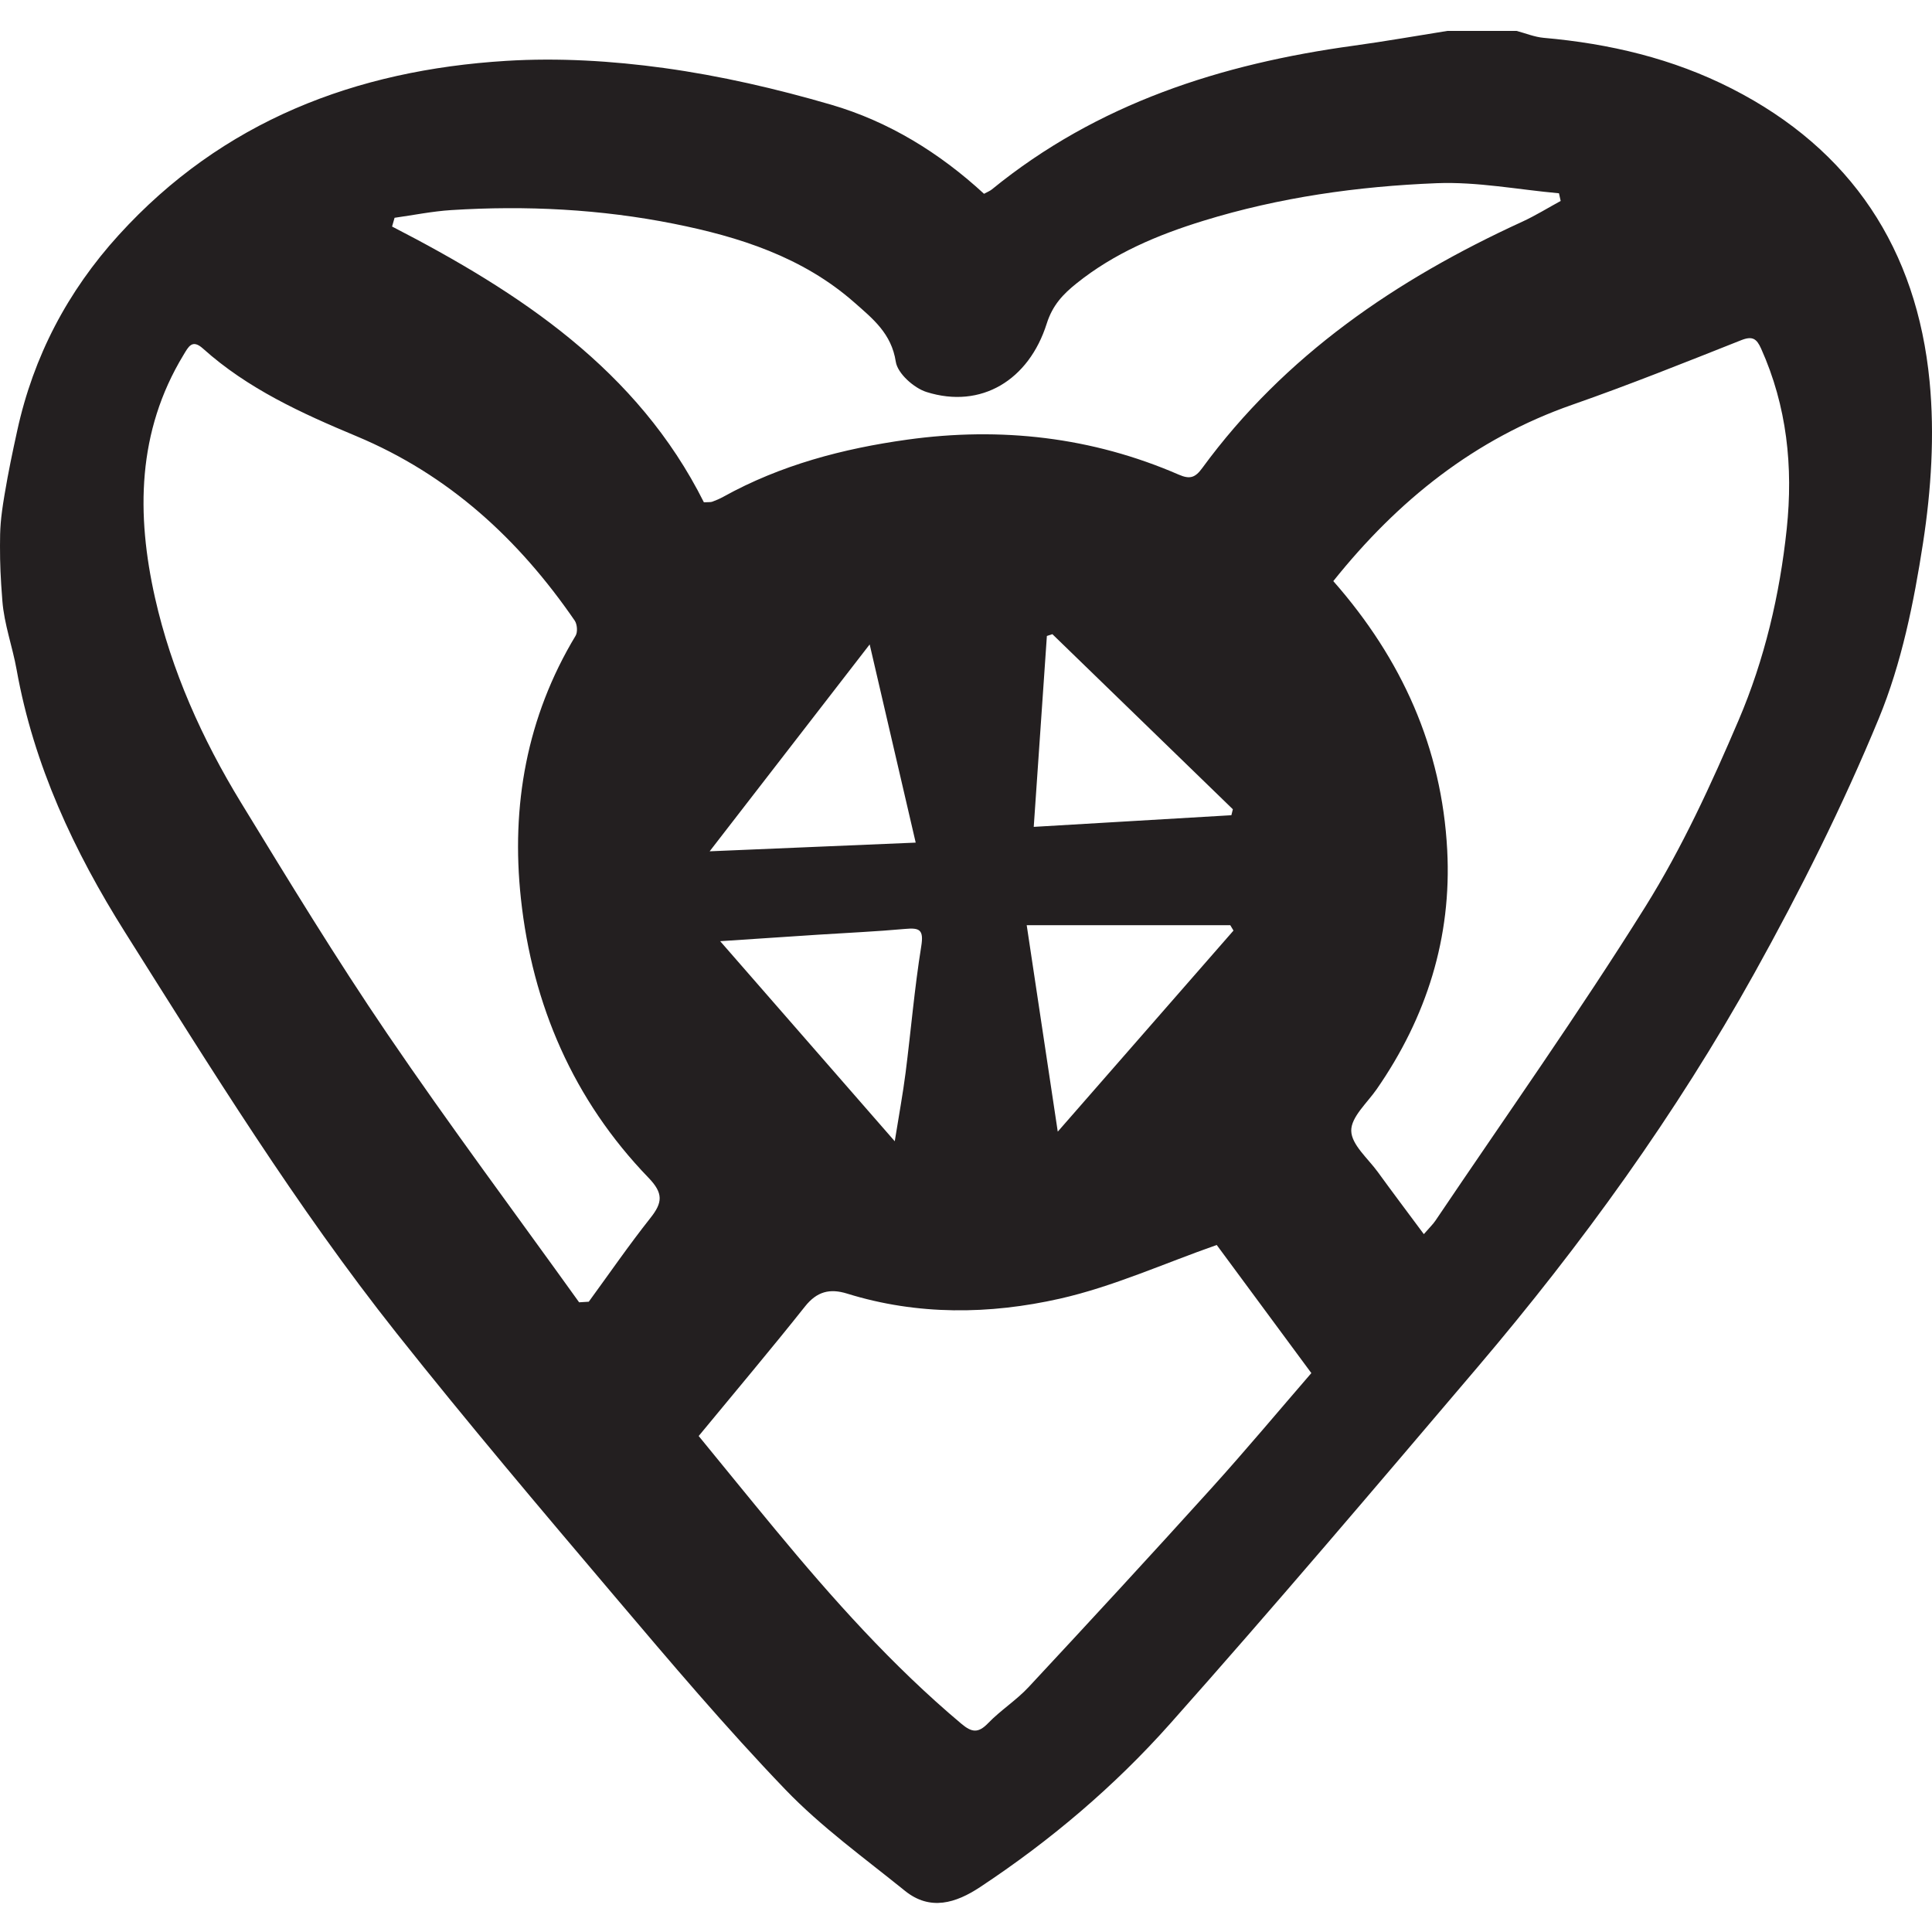
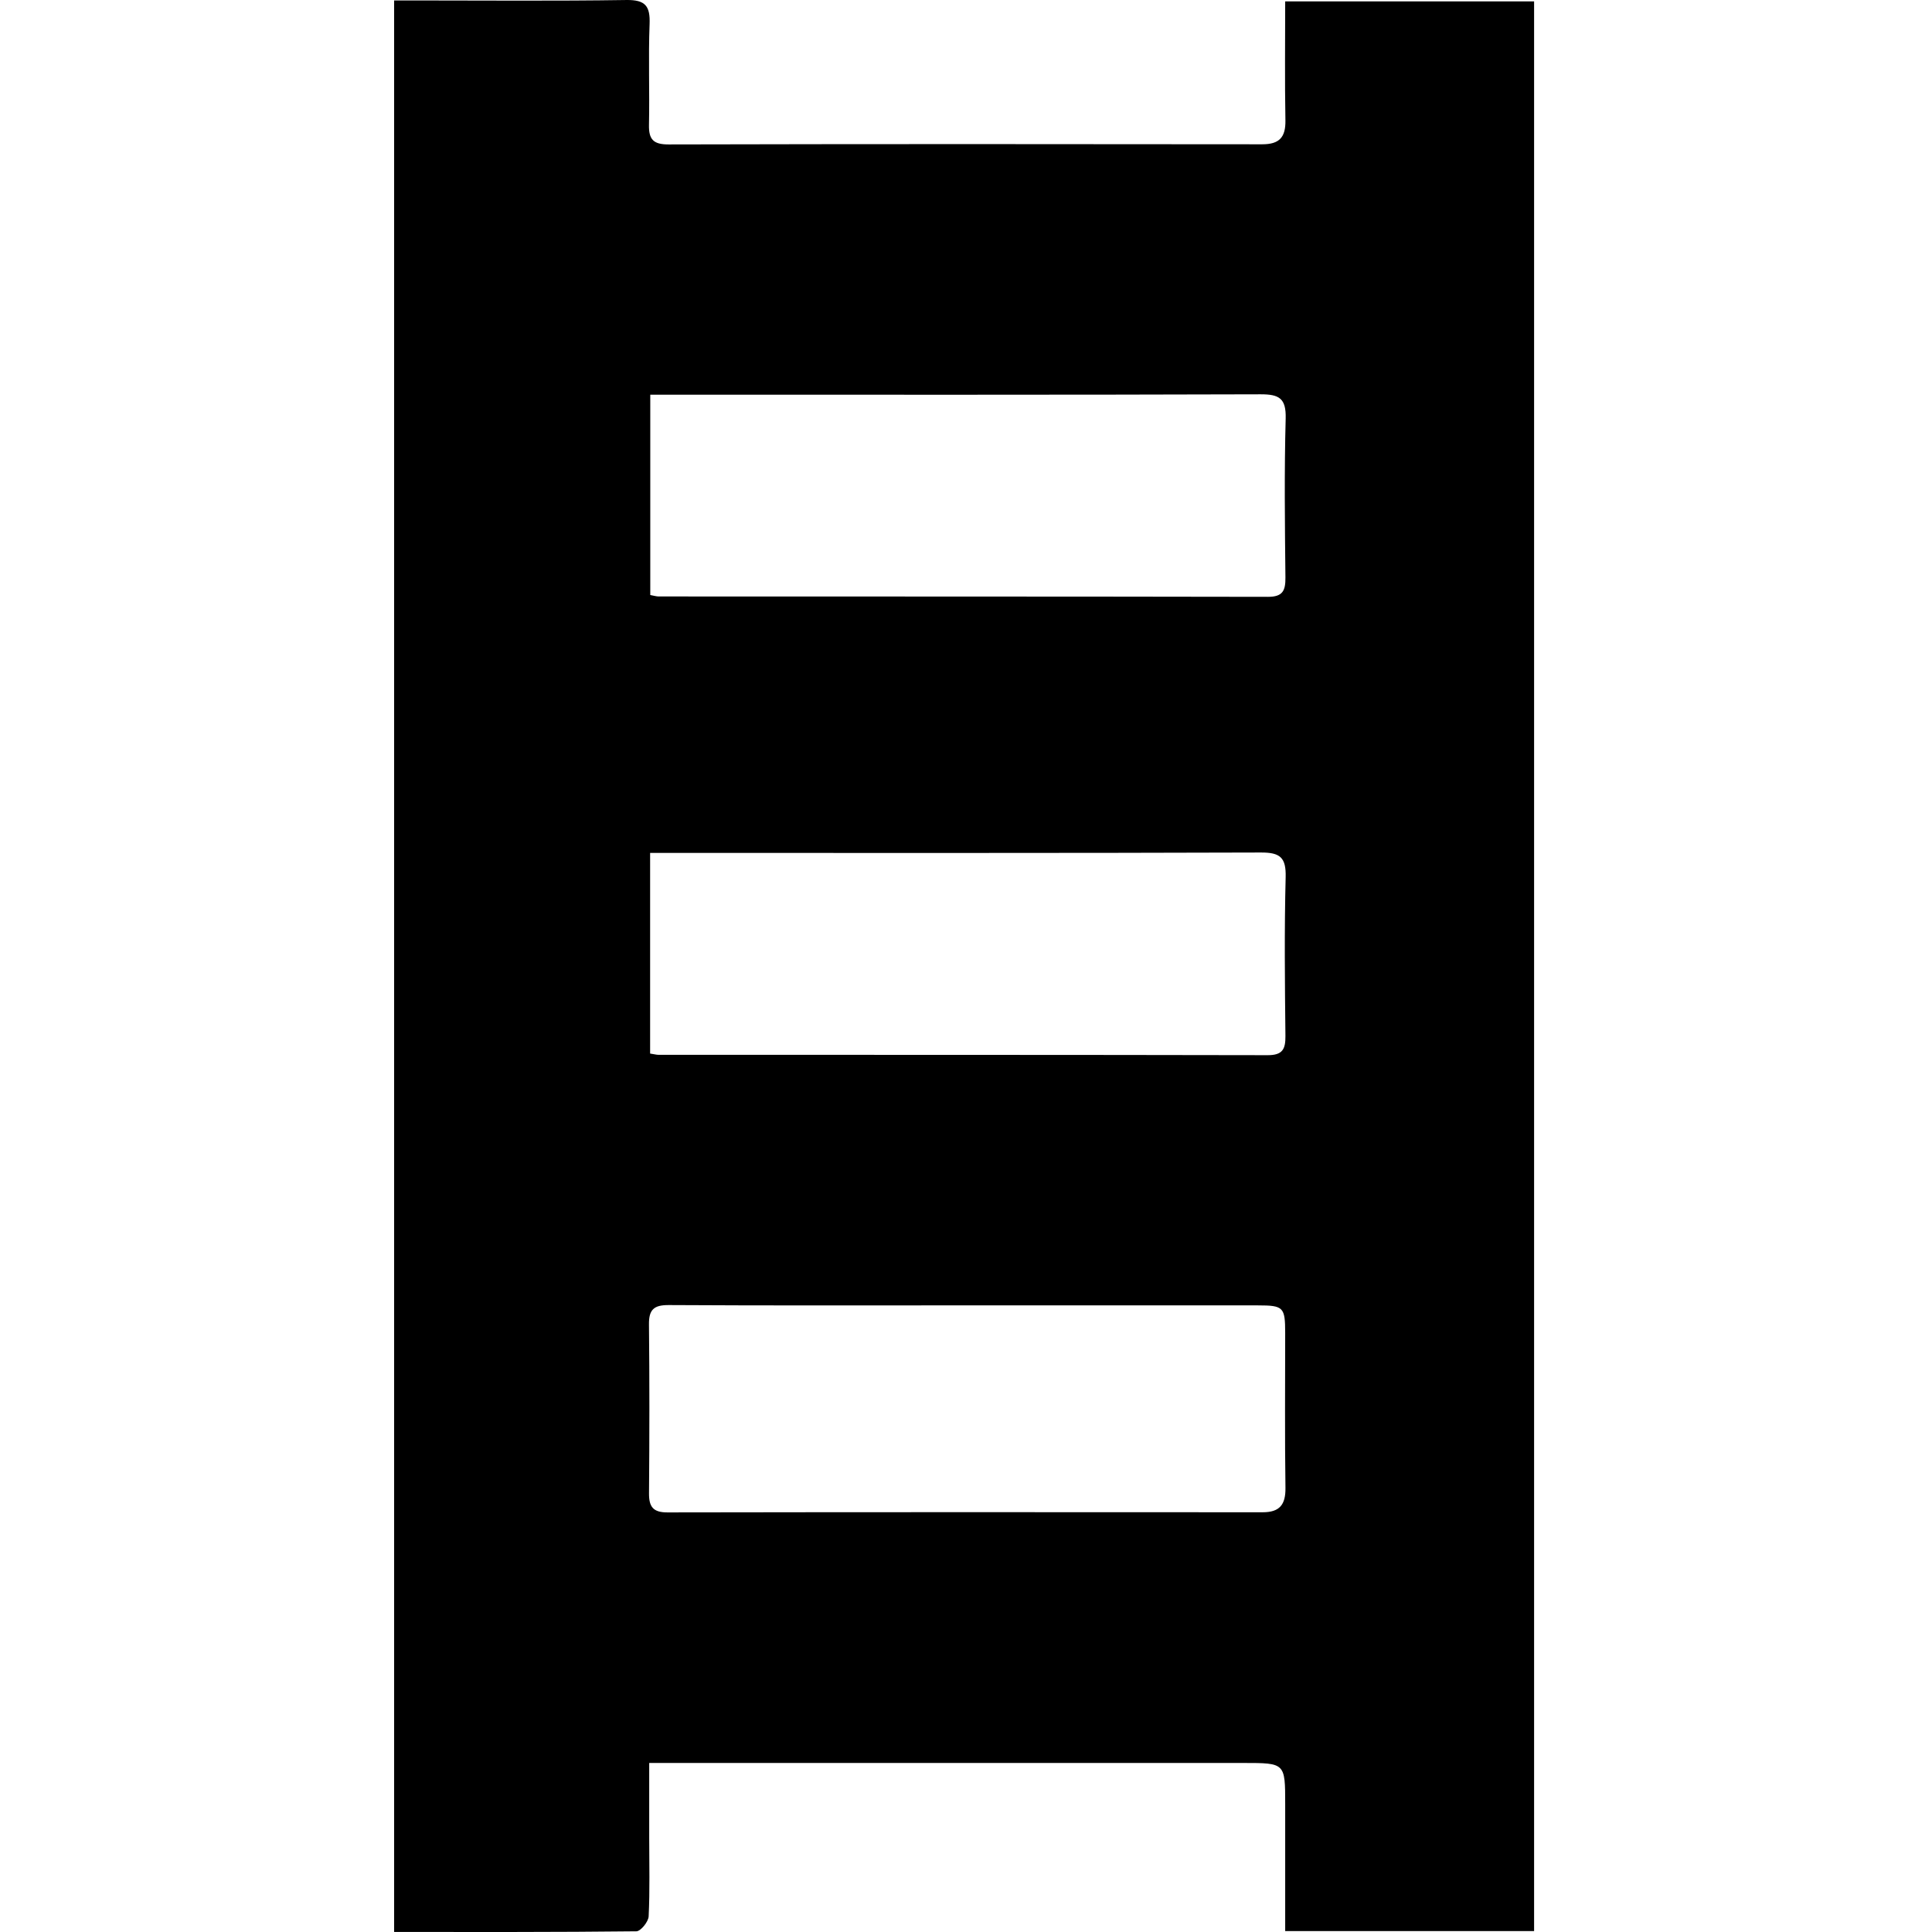
<svg xmlns="http://www.w3.org/2000/svg" width="500px" height="500px" viewBox="0 0 500 500" version="1.1">
  <defs />
  <g id="Artboard" stroke="none" stroke-width="1" fill="none" fill-rule="evenodd">
-     <path d="M318.679,210.978 C318.806,210.465 318.933,209.951 319.062,209.437 C303.493,194.333 287.926,179.228 272.356,164.124 C271.881,164.278 271.406,164.434 270.932,164.589 C269.815,180.806 268.701,197.022 267.532,213.992 C285.442,212.936 302.061,211.958 318.679,210.978 Z M225.07,166.777 C210.986,184.986 197.751,202.097 183.658,220.317 C202.184,219.536 219.015,218.826 236.982,218.069 C233.065,201.203 229.273,184.874 225.07,166.777 Z M186.38,243.577 C201.735,261.176 216.293,277.86 231.561,295.359 C232.652,288.533 233.664,283.114 234.361,277.655 C235.752,266.747 236.664,255.767 238.414,244.921 C239.108,240.618 238.022,240.058 234.25,240.403 C226.77,241.087 219.257,241.408 211.76,241.896 C203.76,242.417 195.762,242.955 186.38,243.577 Z M265.711,239.435 C268.355,257.02 270.936,274.177 273.747,292.869 C289.479,274.869 304.351,257.85 319.225,240.832 C318.947,240.367 318.668,239.901 318.391,239.435 L265.711,239.435 Z M102.114,56.362 C101.898,57.116 101.683,57.873 101.469,58.627 C134.565,75.692 164.999,95.736 182.165,129.993 C183.335,129.923 183.89,130.005 184.354,129.837 C185.334,129.483 186.302,129.06 187.214,128.556 C202.049,120.33 218.227,116.083 234.794,113.781 C258.935,110.426 282.562,113.061 305.095,122.85 C307.974,124.102 309.342,123.59 311.117,121.165 C332.533,91.908 361.409,72.3 393.91,57.401 C397.344,55.827 400.576,53.815 403.901,52.006 C403.756,51.344 403.609,50.683 403.462,50.022 C392.9,49.072 382.293,46.992 371.786,47.411 C351.365,48.226 331.145,51.064 311.447,57.135 C299.543,60.804 288.314,65.538 278.578,73.361 C275.175,76.095 272.425,78.902 270.886,83.767 C266.279,98.34 253.962,105.918 239.782,101.451 C236.515,100.422 232.292,96.646 231.833,93.629 C230.72,86.314 225.867,82.475 221.092,78.271 C207.717,66.495 191.255,61.272 174.364,57.902 C155.426,54.125 136.12,53.146 116.793,54.37 C111.878,54.681 107.006,55.679 102.114,56.362 Z M180.817,371.639 C186.995,379.184 193.765,387.534 200.619,395.813 C215.455,413.738 230.904,431.071 248.788,446.096 C251.508,448.382 253.167,448.601 255.726,445.951 C258.966,442.596 263.033,440.025 266.206,436.616 C282.068,419.583 297.855,402.48 313.462,385.212 C322.511,375.201 331.167,364.835 339.374,355.353 C330.679,343.579 322.387,332.351 314.888,322.2 C301.157,327.014 288.044,332.99 274.282,336.098 C256.094,340.206 237.44,340.438 219.225,334.781 C214.762,333.395 211.423,334.227 208.342,338.103 C199.52,349.21 190.366,360.054 180.817,371.639 Z M345.057,150.388 C362.831,170.588 373.138,193.583 374.537,219.976 C375.735,242.572 369.209,263.258 356.285,281.885 C353.833,285.419 349.64,289.094 349.701,292.645 C349.762,296.244 354.036,299.816 356.578,303.317 C360.399,308.584 364.317,313.777 368.487,319.396 C369.965,317.689 370.849,316.856 371.511,315.873 C389.701,288.883 408.534,262.294 425.777,234.711 C435.292,219.487 442.891,202.914 449.964,186.356 C456.67,170.657 460.607,153.916 462.405,136.858 C464.095,120.817 462.471,105.137 455.77,90.212 C454.623,87.659 453.546,86.882 450.616,88.043 C436.123,93.789 421.641,99.601 406.926,104.74 C381.657,113.564 361.793,129.463 345.057,150.388 Z M149.875,337.035 C150.708,336.984 151.54,336.933 152.373,336.884 C157.672,329.629 162.775,322.218 168.35,315.181 C171.487,311.222 171.71,308.815 167.818,304.785 C148.387,284.661 137.777,260.051 134.809,232.548 C132.226,208.612 136.284,185.559 148.967,164.523 C149.538,163.577 149.382,161.555 148.731,160.608 C134.256,139.553 116.181,122.883 92.21,112.87 C78.114,106.981 64.105,100.606 52.515,90.194 C49.704,87.668 48.75,89.785 47.491,91.857 C35.45,111.688 35.269,133.158 40.12,154.715 C44.363,173.563 52.307,191.238 62.386,207.743 C74.695,227.895 86.988,248.091 100.265,267.602 C116.265,291.112 133.294,313.922 149.875,337.035 Z M0,141.29 C0,136.9 0.104,134.423 1.161,128.107 C2.219,121.791 3.244,117.013 4.458,111.452 C8.655,92.206 17.521,75.358 30.728,60.827 C57.579,31.285 92.07,18.16 130.961,15.754 C144.509,14.917 158.356,15.745 171.821,17.599 C186.409,19.608 200.925,22.964 215.076,27.089 C229.98,31.435 243.158,39.552 254.664,50.155 C255.509,49.689 256.176,49.443 256.697,49.018 C283.989,26.763 316.04,16.525 350.315,11.827 C358.424,10.716 366.493,9.284 374.578,8 L392.486,8 C394.828,8.616 397.137,9.582 399.515,9.792 C416.526,11.288 432.904,15.144 448.176,22.928 C479.181,38.731 496.087,64.58 499.379,98.717 C500.708,112.497 499.795,126.799 497.678,140.521 C495.305,155.919 492.133,171.639 486.229,185.946 C476.917,208.506 465.915,230.494 454.044,251.843 C433.77,288.305 409.385,322.073 382.361,353.858 C356.058,384.793 329.787,415.768 302.81,446.109 C288.395,462.318 271.793,476.392 253.609,488.402 C247.401,492.503 240.725,494.62 234.19,489.337 C223.663,480.828 212.543,472.815 203.221,463.108 C187.848,447.101 173.472,430.111 159.108,413.168 C140.031,390.663 120.958,368.131 102.626,345.02 C76.624,312.235 54.645,276.631 32.372,241.29 C19.163,220.329 8.721,198.017 4.3,173.309 C3.233,167.338 1.084,161.588 0.61,155.48 C0.136,149.372 0,146.03 0,141.29 Z" id="Fill-1" fill="#231F20" />
+     <path d="M168.25,272.661 C169.384,272.837 169.886,272.983 170.387,272.983 C222.953,273.001 275.519,272.975 328.084,273.078 C331.906,273.084 332.704,271.542 332.668,268.111 C332.522,254.407 332.373,240.694 332.727,226.998 C332.859,221.908 331.295,220.613 326.323,220.63 C275.319,220.799 224.313,220.734 173.309,220.734 L168.25,220.734 L168.25,272.661 Z M168.291,153.992 C169.18,154.149 169.833,154.364 170.485,154.365 C223.043,154.387 275.601,154.364 328.16,154.46 C332.017,154.466 332.702,152.807 332.667,149.428 C332.522,135.726 332.362,122.015 332.732,108.322 C332.874,103.106 331.079,102.03 326.226,102.045 C275.403,102.206 224.58,102.145 173.755,102.145 L168.291,102.145 L168.291,153.992 Z M250.119,337.828 C224.446,337.828 198.769,337.902 173.095,337.75 C169.232,337.727 167.912,338.902 167.953,342.757 C168.107,357.328 168.081,371.901 167.966,386.473 C167.939,389.964 169.017,391.417 172.736,391.41 C224.086,391.325 275.436,391.343 326.786,391.372 C331.168,391.375 332.738,389.411 332.675,385.042 C332.483,371.687 332.608,358.328 332.604,344.97 C332.603,338.301 332.163,337.835 325.582,337.833 C300.428,337.821 275.274,337.828 250.119,337.828 Z M397.023,499.755 L332.606,499.755 L332.606,466.876 C332.606,456.255 332.606,456.255 321.823,456.255 L174.962,456.255 L168.016,456.255 C168.016,462.963 168.015,469.308 168.016,475.653 C168.016,482.424 168.203,489.203 167.87,495.956 C167.801,497.351 165.816,499.808 164.693,499.82 C143.901,500.056 123.106,499.992 102,499.992 L102,0.115 L106.907,0.115 C125.309,0.115 143.712,0.284 162.11,0.002 C167.071,-0.073 168.295,1.607 168.114,6.266 C167.776,14.932 168.141,23.624 167.956,32.299 C167.876,36.077 169.073,37.39 173.025,37.381 C224.236,37.259 275.447,37.278 326.657,37.342 C331.075,37.346 332.744,35.553 332.665,31.16 C332.48,20.978 332.606,10.792 332.606,0.366 L397.023,0.366 L397.023,499.755 Z" id="Fill-4" fill="#000000" />
  </g>
</svg>
